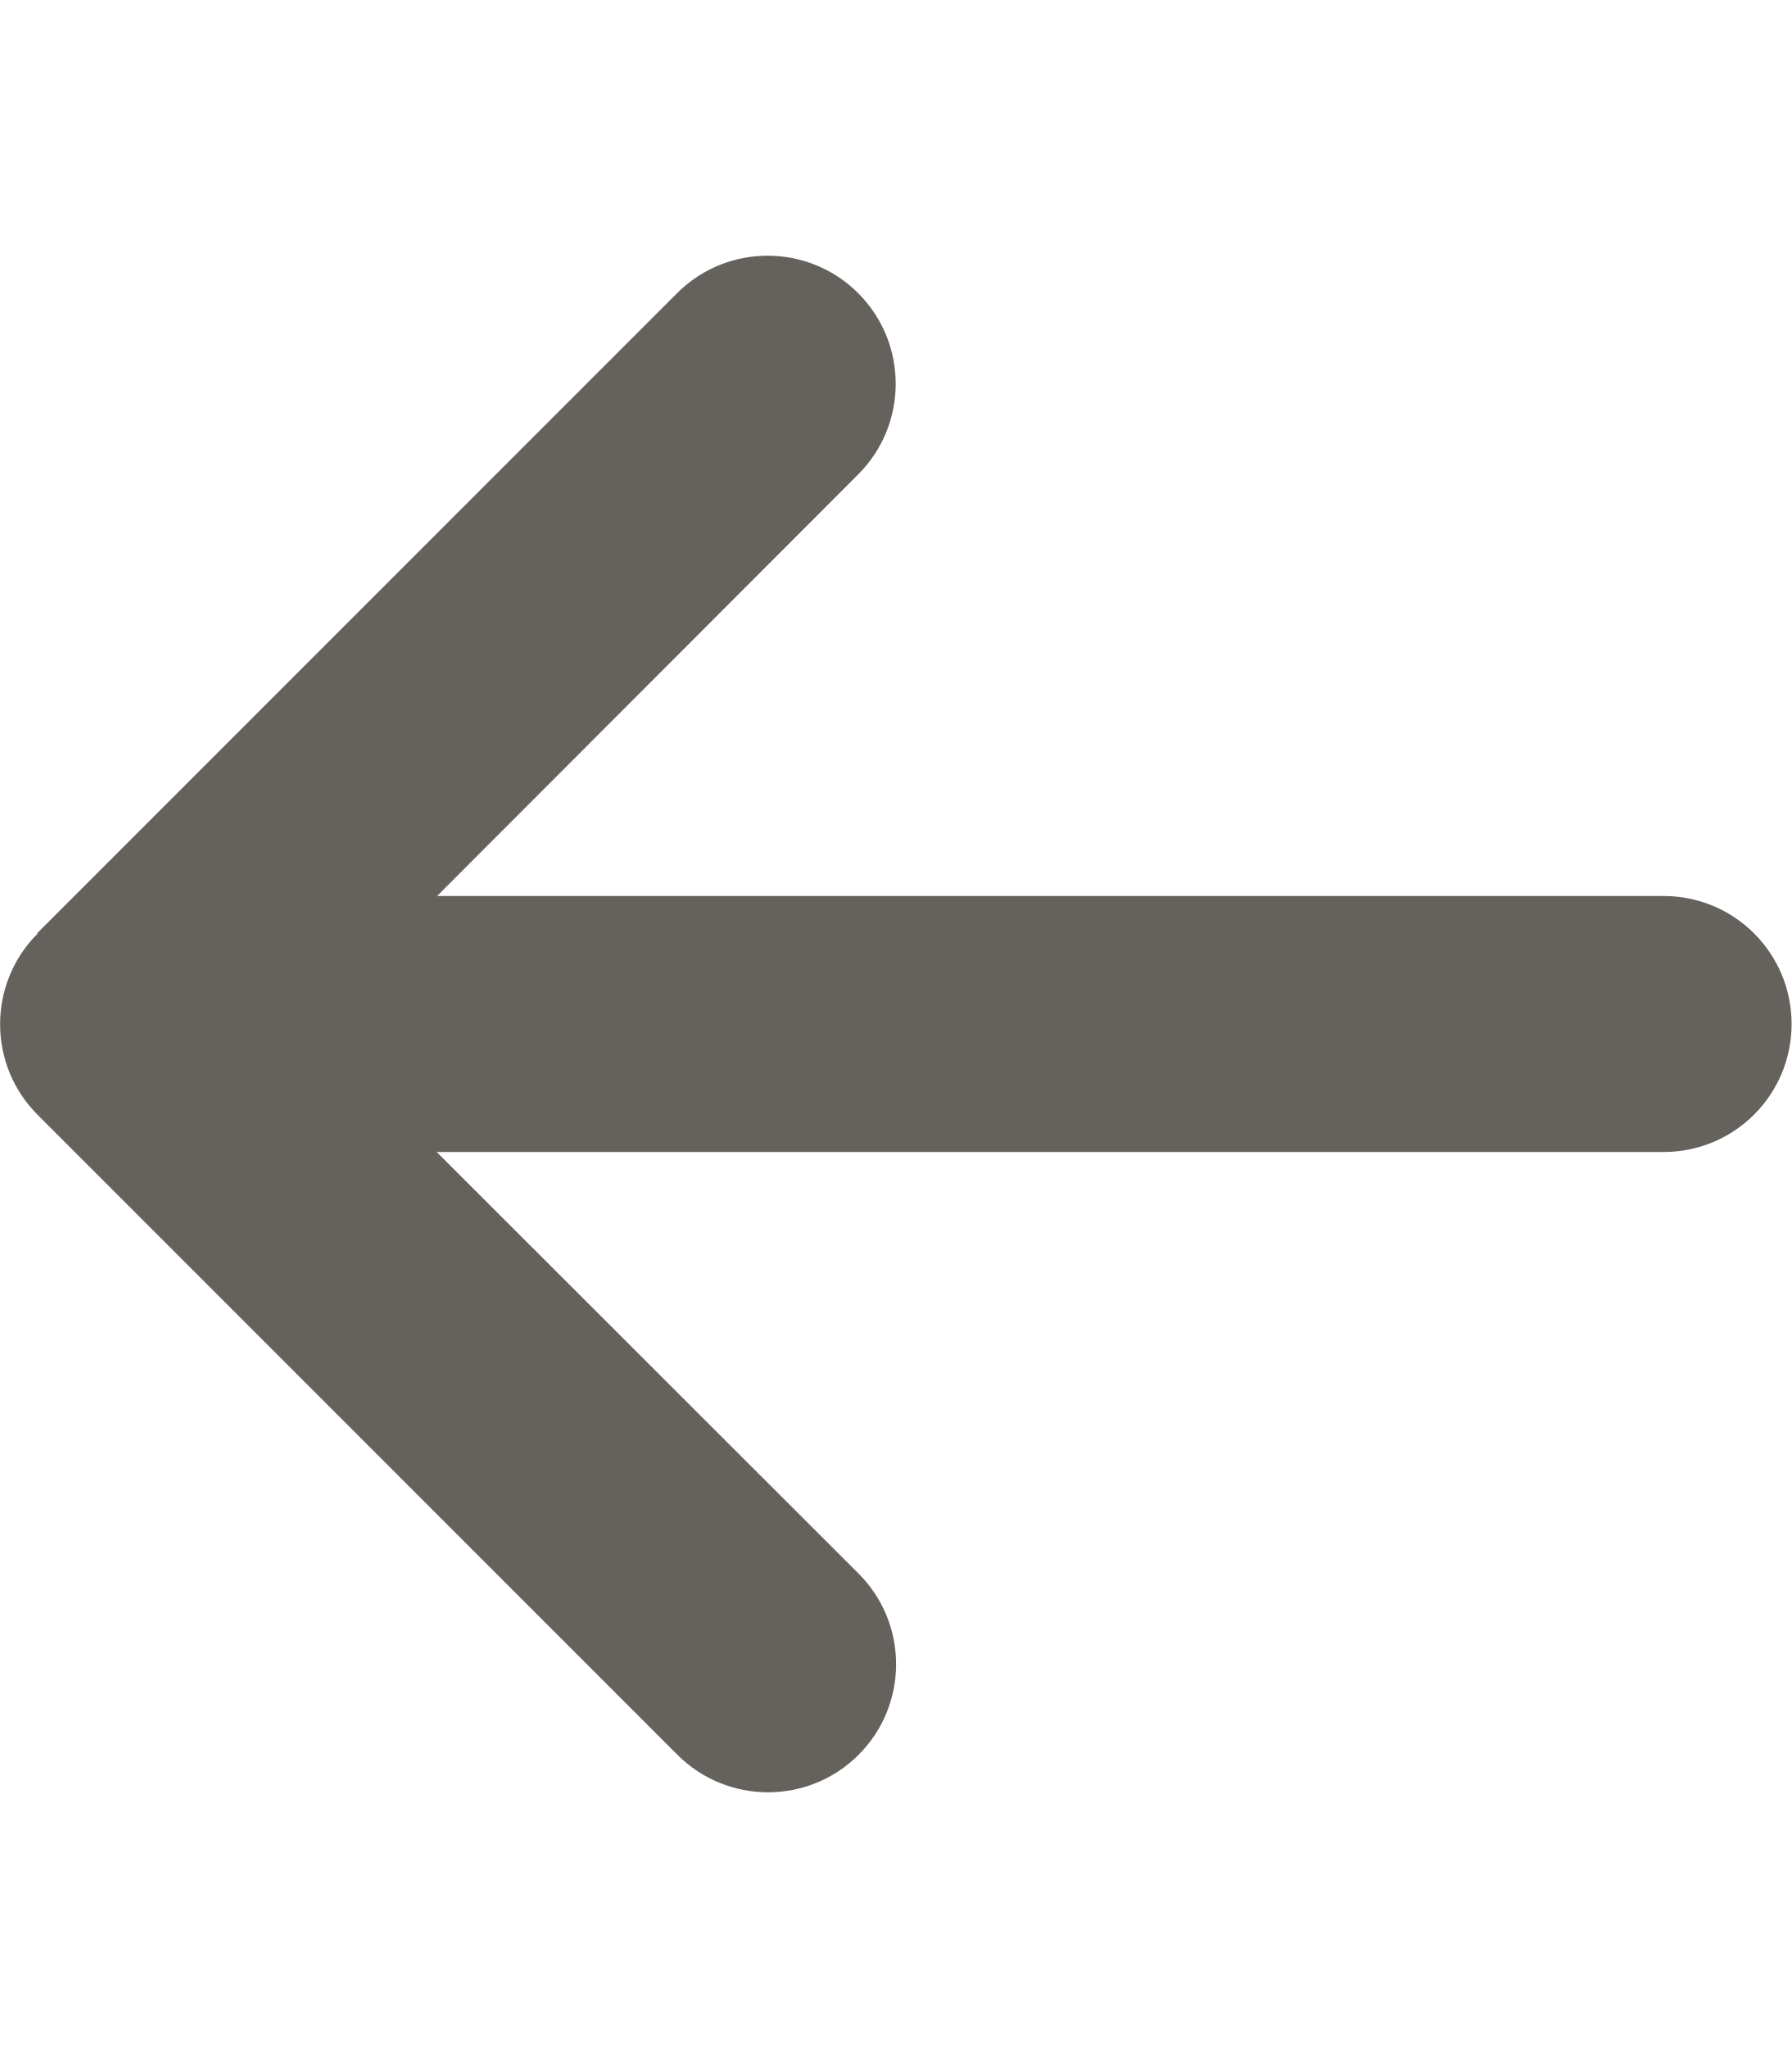
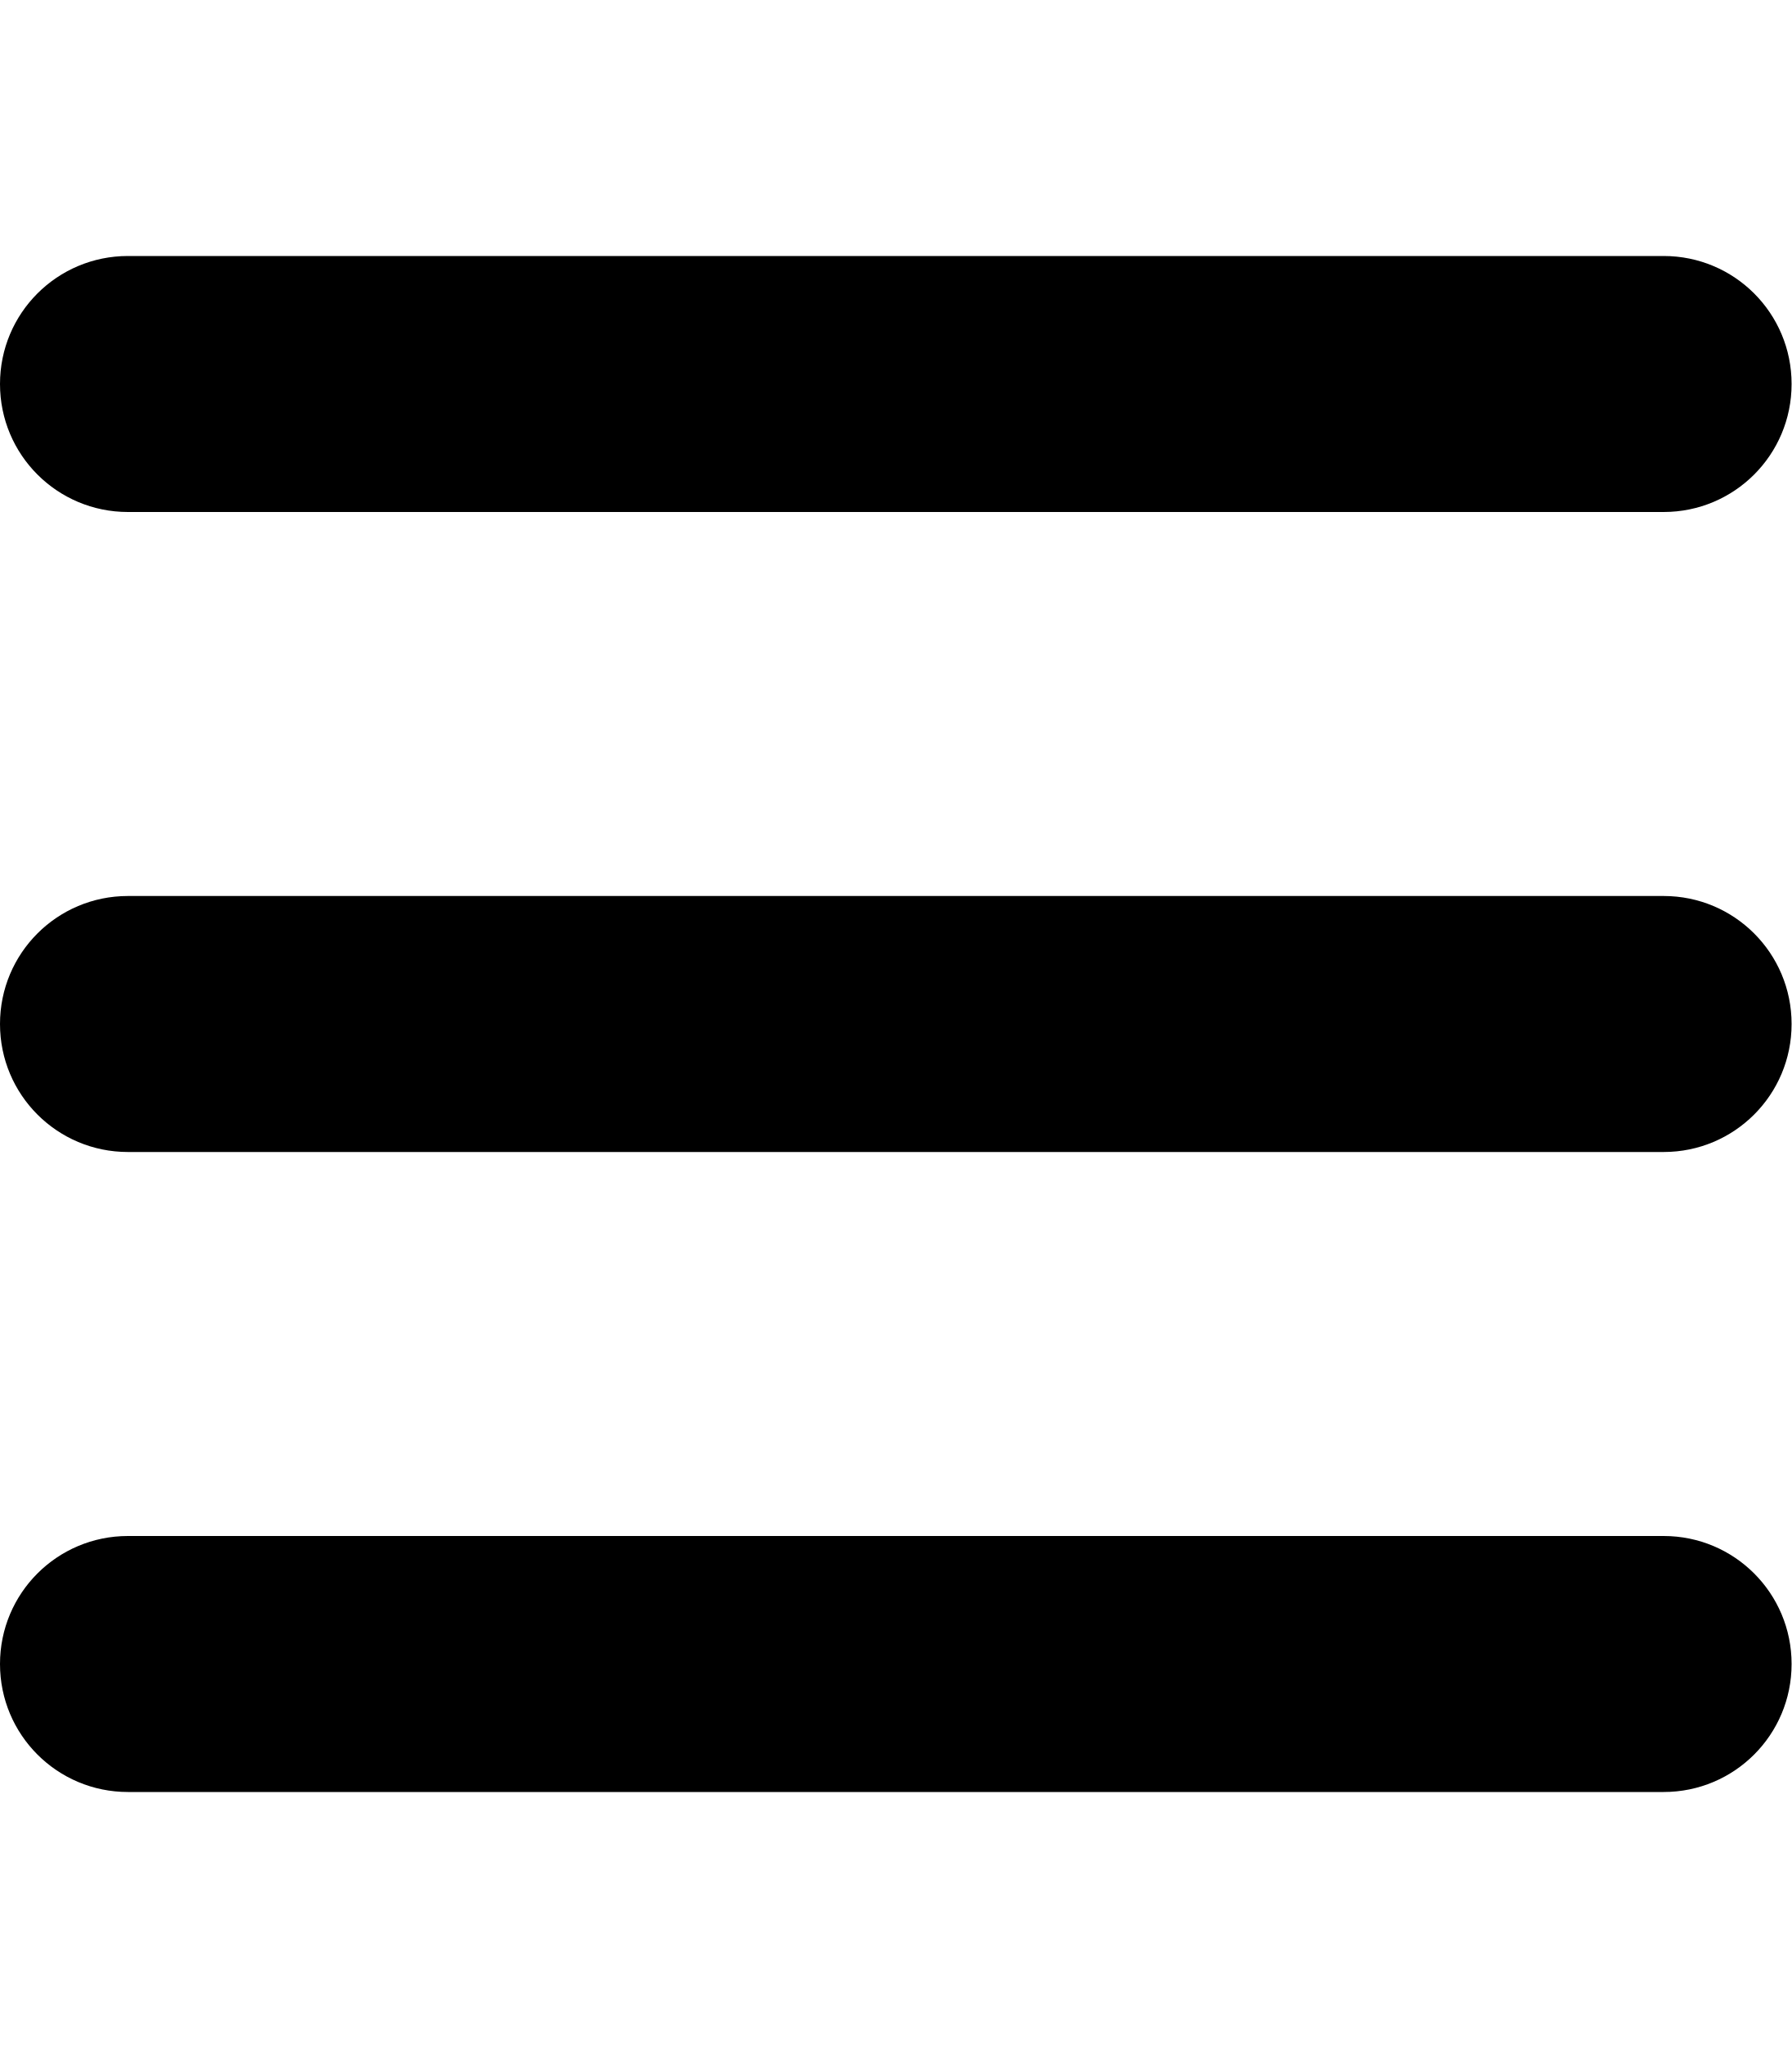
<svg xmlns="http://www.w3.org/2000/svg" viewBox="0 0 448 512">
-   <path fill="#65625e" d="M9.4 233.4c-12.5 12.5-12.5 32.8 0 45.3l160 160c12.5 12.5 32.8 12.5 45.3 0s12.5-32.8 0-45.3L109.2 288 416 288c17.7 0 32-14.3 32-32s-14.3-32-32-32l-306.7 0L214.6 118.6c12.5-12.5 12.5-32.8 0-45.3s-32.8-12.5-45.3 0l-160 160z" />
+   <path fill="#000000" d="M0 96C0 78.3 14.3 64 32 64l384 0c17.7 0 32 14.3 32 32s-14.3 32-32 32L32 128C14.3 128 0 113.7 0 96zM0 256c0-17.7 14.3-32 32-32l384 0c17.7 0 32 14.3 32 32s-14.3 32-32 32L32 288c-17.7 0-32-14.3-32-32zM448 416c0 17.7-14.3 32-32 32L32 448c-17.7 0-32-14.3-32-32s14.3-32 32-32l384 0c17.7 0 32 14.3 32 32z" />
</svg>
